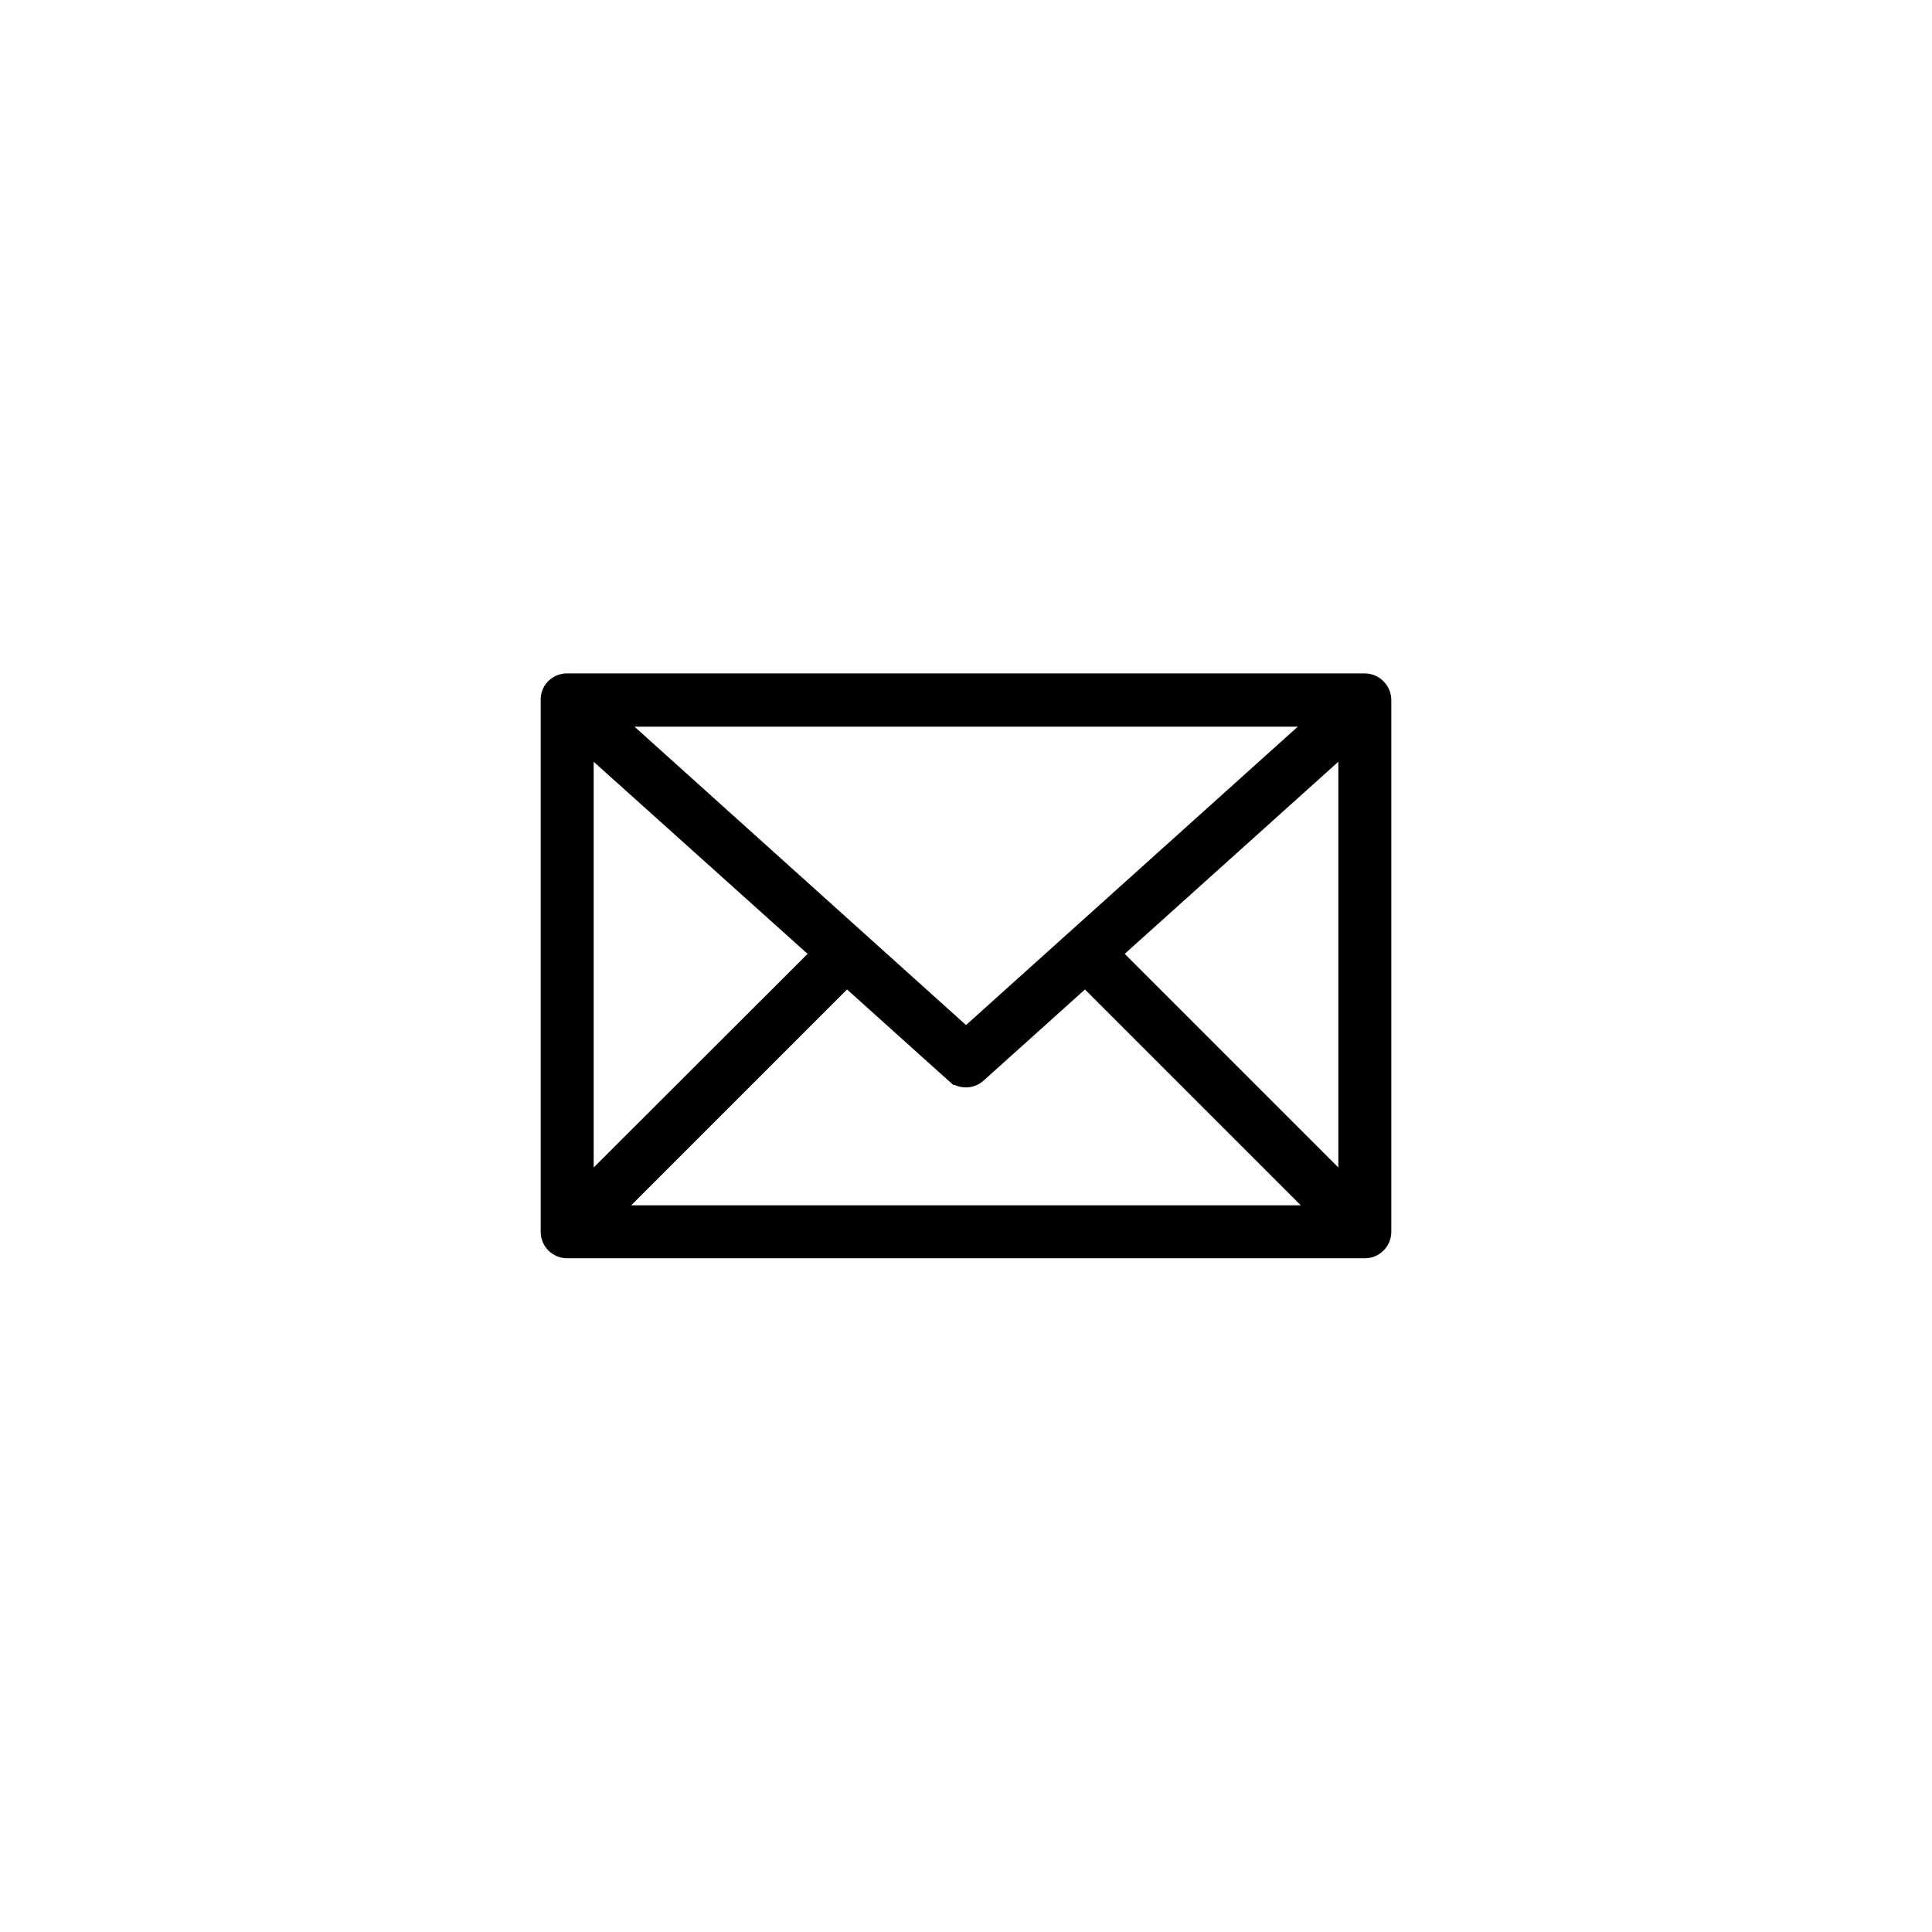
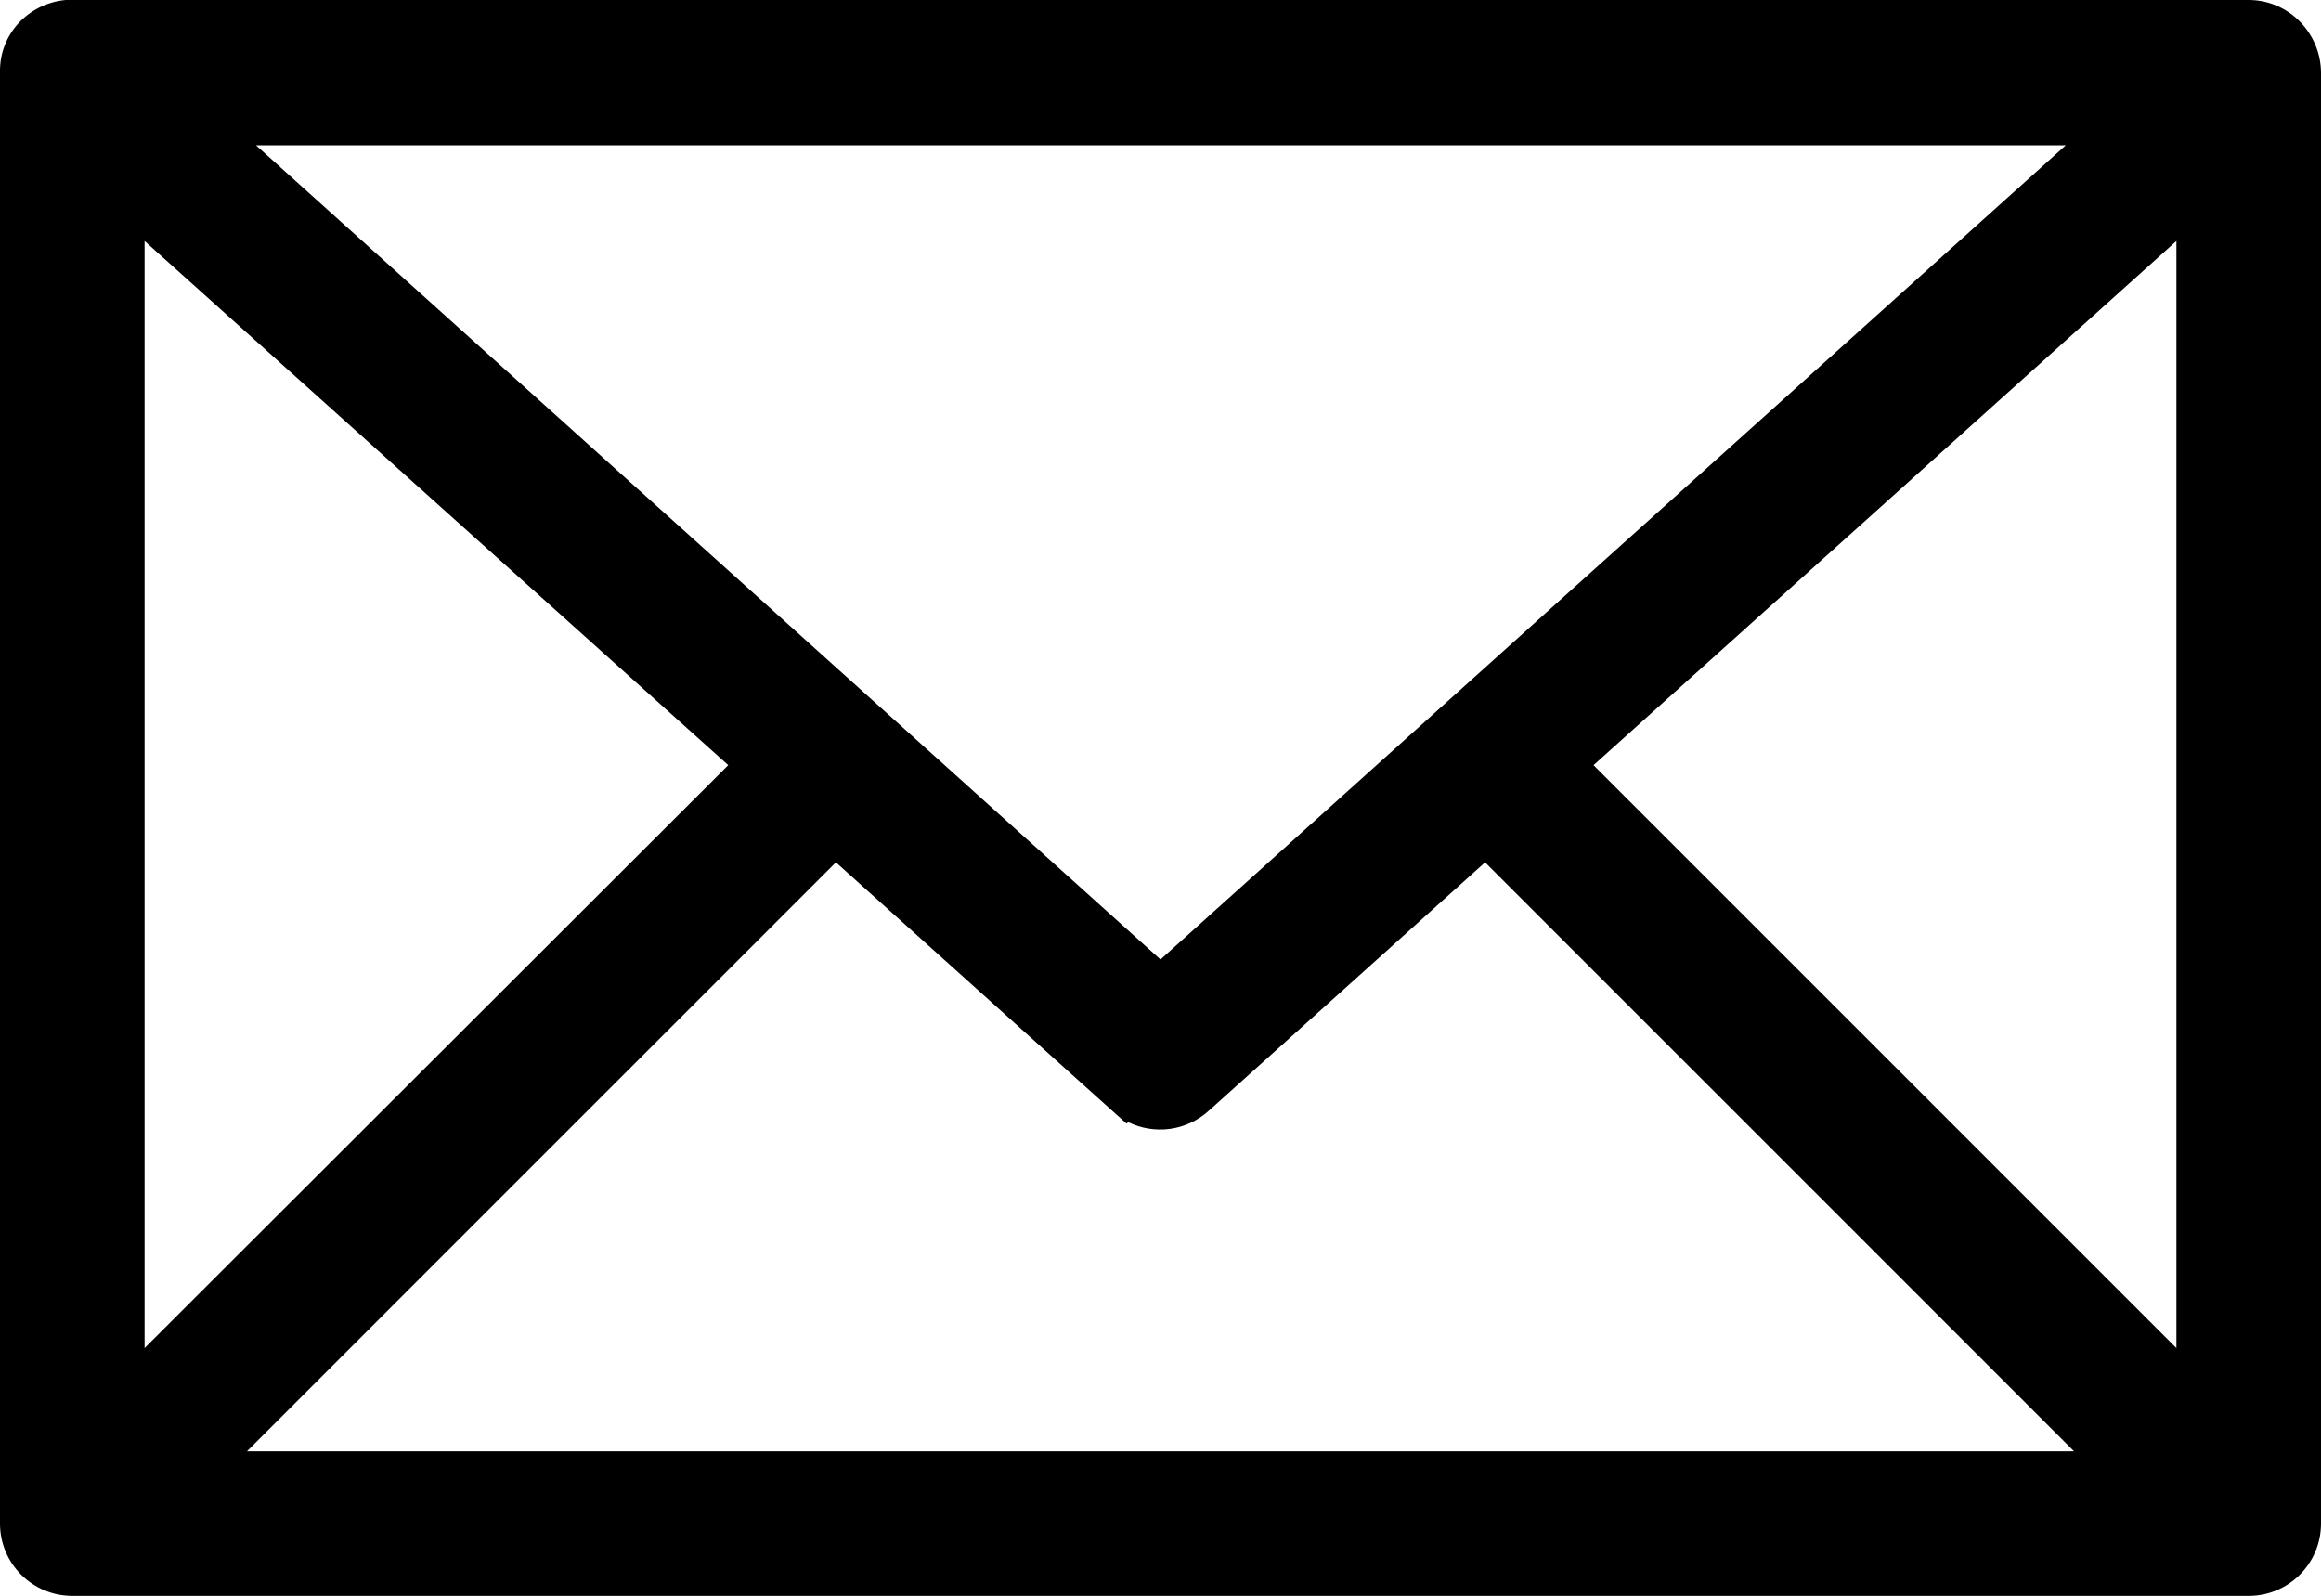
- <svg xmlns="http://www.w3.org/2000/svg" version="1.1" id="Lager_1" x="0px" y="0px" viewBox="0 0 700 700" style="enable-background:new 0 0 700 700;" xml:space="preserve">
-   <path d="M-100.1,250.3c-0.1-16.4-5.7-32.4-16.1-45.1c3.5-14.6,2.4-29.9-3.1-43.9c-1.1-2.7-3.3-4.7-6.1-5.6  c-3.9-1.3-18.8-3.9-49,15.7v0c-13-3.4-26.4-5.1-39.9-4.8c-13.5-0.2-26.9,1.4-39.9,4.8c-31-20-47.2-16.8-50.4-15.8  c-2.8,0.9-5,3-6.1,5.7c-5.6,13.9-6.7,29.2-3.2,43.8c-10.7,12.7-16.4,28.9-16,45.5c0,61.9,35.4,80.6,67.9,87.2  c-1.7,4.1-2.8,8.3-3.4,12.7c-0.1,0.5-0.1,0.9,0,1.4V369c-29.6,2.5-35.9-14.8-36.5-16.8v0c-0.1-0.5-0.3-0.9-0.5-1.3  c-5.7-11.6-15.8-20.6-28-24.9c-5.1-1.7-10.7,1.1-12.4,6.2c-1.7,5.1,1.1,10.7,6.2,12.4c6.8,2.4,12.4,7.3,15.9,13.6  c3.9,12.7,19.9,32.8,55.2,30.6v16.1c0,5.4,4.4,9.8,9.8,9.8c5.4,0,9.8-4.4,9.8-9.8v-52.2c0.7-5.7,3.2-11,7.1-15.3  c2.8-2.6,3.8-6.6,2.6-10.2c-1.2-3.6-4.4-6.2-8.2-6.6c-34.2-4-65.7-15.2-65.7-70.4h0c-0.5-13.5,4.7-26.5,14.3-36  c2.6-2.8,3.5-6.8,2.2-10.4c-3.3-9.6-3.5-20-0.6-29.7c12,2.7,23.3,8,33.1,15.5c2.5,1.7,5.7,2.1,8.6,1.2c12.4-3.8,25.4-5.5,38.4-5.2  c13-0.3,25.9,1.4,38.4,5.2c2.9,0.9,6.1,0.5,8.6-1.2c9.4-7.2,20.2-12.5,31.7-15.4c2.9,9.8,2.6,20.3-0.7,30c-1.1,3.3-0.4,6.9,1.9,9.5  c9.3,9.9,14.5,22.9,14.7,36.5c0,55-33.2,66.5-65.7,70.4c-4,0.4-7.3,3.3-8.3,7.2c-1,3.9,0.4,8,3.6,10.4c3.5,2.6,7.5,10,7.5,22.4v44.4  c0,5.4,4.4,9.8,9.8,9.8c5.4,0,9.8-4.4,9.8-9.8v-44.4c0.1-7.8-1.3-15.5-4.2-22.8C-140.8,332.1-100.1,314.8-100.1,250.3L-100.1,250.3z  " />
-   <path d="M494.5,244h-289c-0.3,0-0.5,0-0.8,0l-0.1,0c-5,0.5-8.8,4.6-8.7,9.6v192.7c0,5.3,4.3,9.6,9.6,9.6h289c5.3,0,9.6-4.3,9.6-9.6  V253.7C504.1,248.4,499.8,244,494.5,244z M484.9,276V423l-77.4-77.4L484.9,276z M229.9,263.3h240.3L350,371.4L229.9,263.3z   M306.9,358.5l36.7,33l1.9,1.7l0.2-0.2c3.5,1.7,7.7,1.2,10.7-1.5l36.7-33l78.2,78.2H228.7L306.9,358.5z M292.6,345.6L215.1,423V276  L292.6,345.6z" />
+ <svg xmlns="http://www.w3.org/2000/svg" id="Lager_1" data-name="Lager 1" viewBox="0 0 308.2 211.9">
+   <path d="M298.6,0H8.7C3.7,.5-.1,4.6,0,9.6V202.3c0,5.3,4.3,9.6,9.6,9.6H298.6c5.3,0,9.6-4.3,9.6-9.6V9.7c0-5.3-4.3-9.7-9.6-9.7Zm-9.6,32V179l-77.4-77.4,77.4-69.6ZM34,19.3h240.3l-120.2,108.1L34,19.3ZM111,114.5l36.7,33,1.9,1.7,.2-.2c3.5,1.7,7.7,1.2,10.7-1.5l36.7-33,78.2,78.2H32.8L111,114.5Zm-14.3-12.9L19.2,179V32L96.7,101.6Z" />
</svg>
